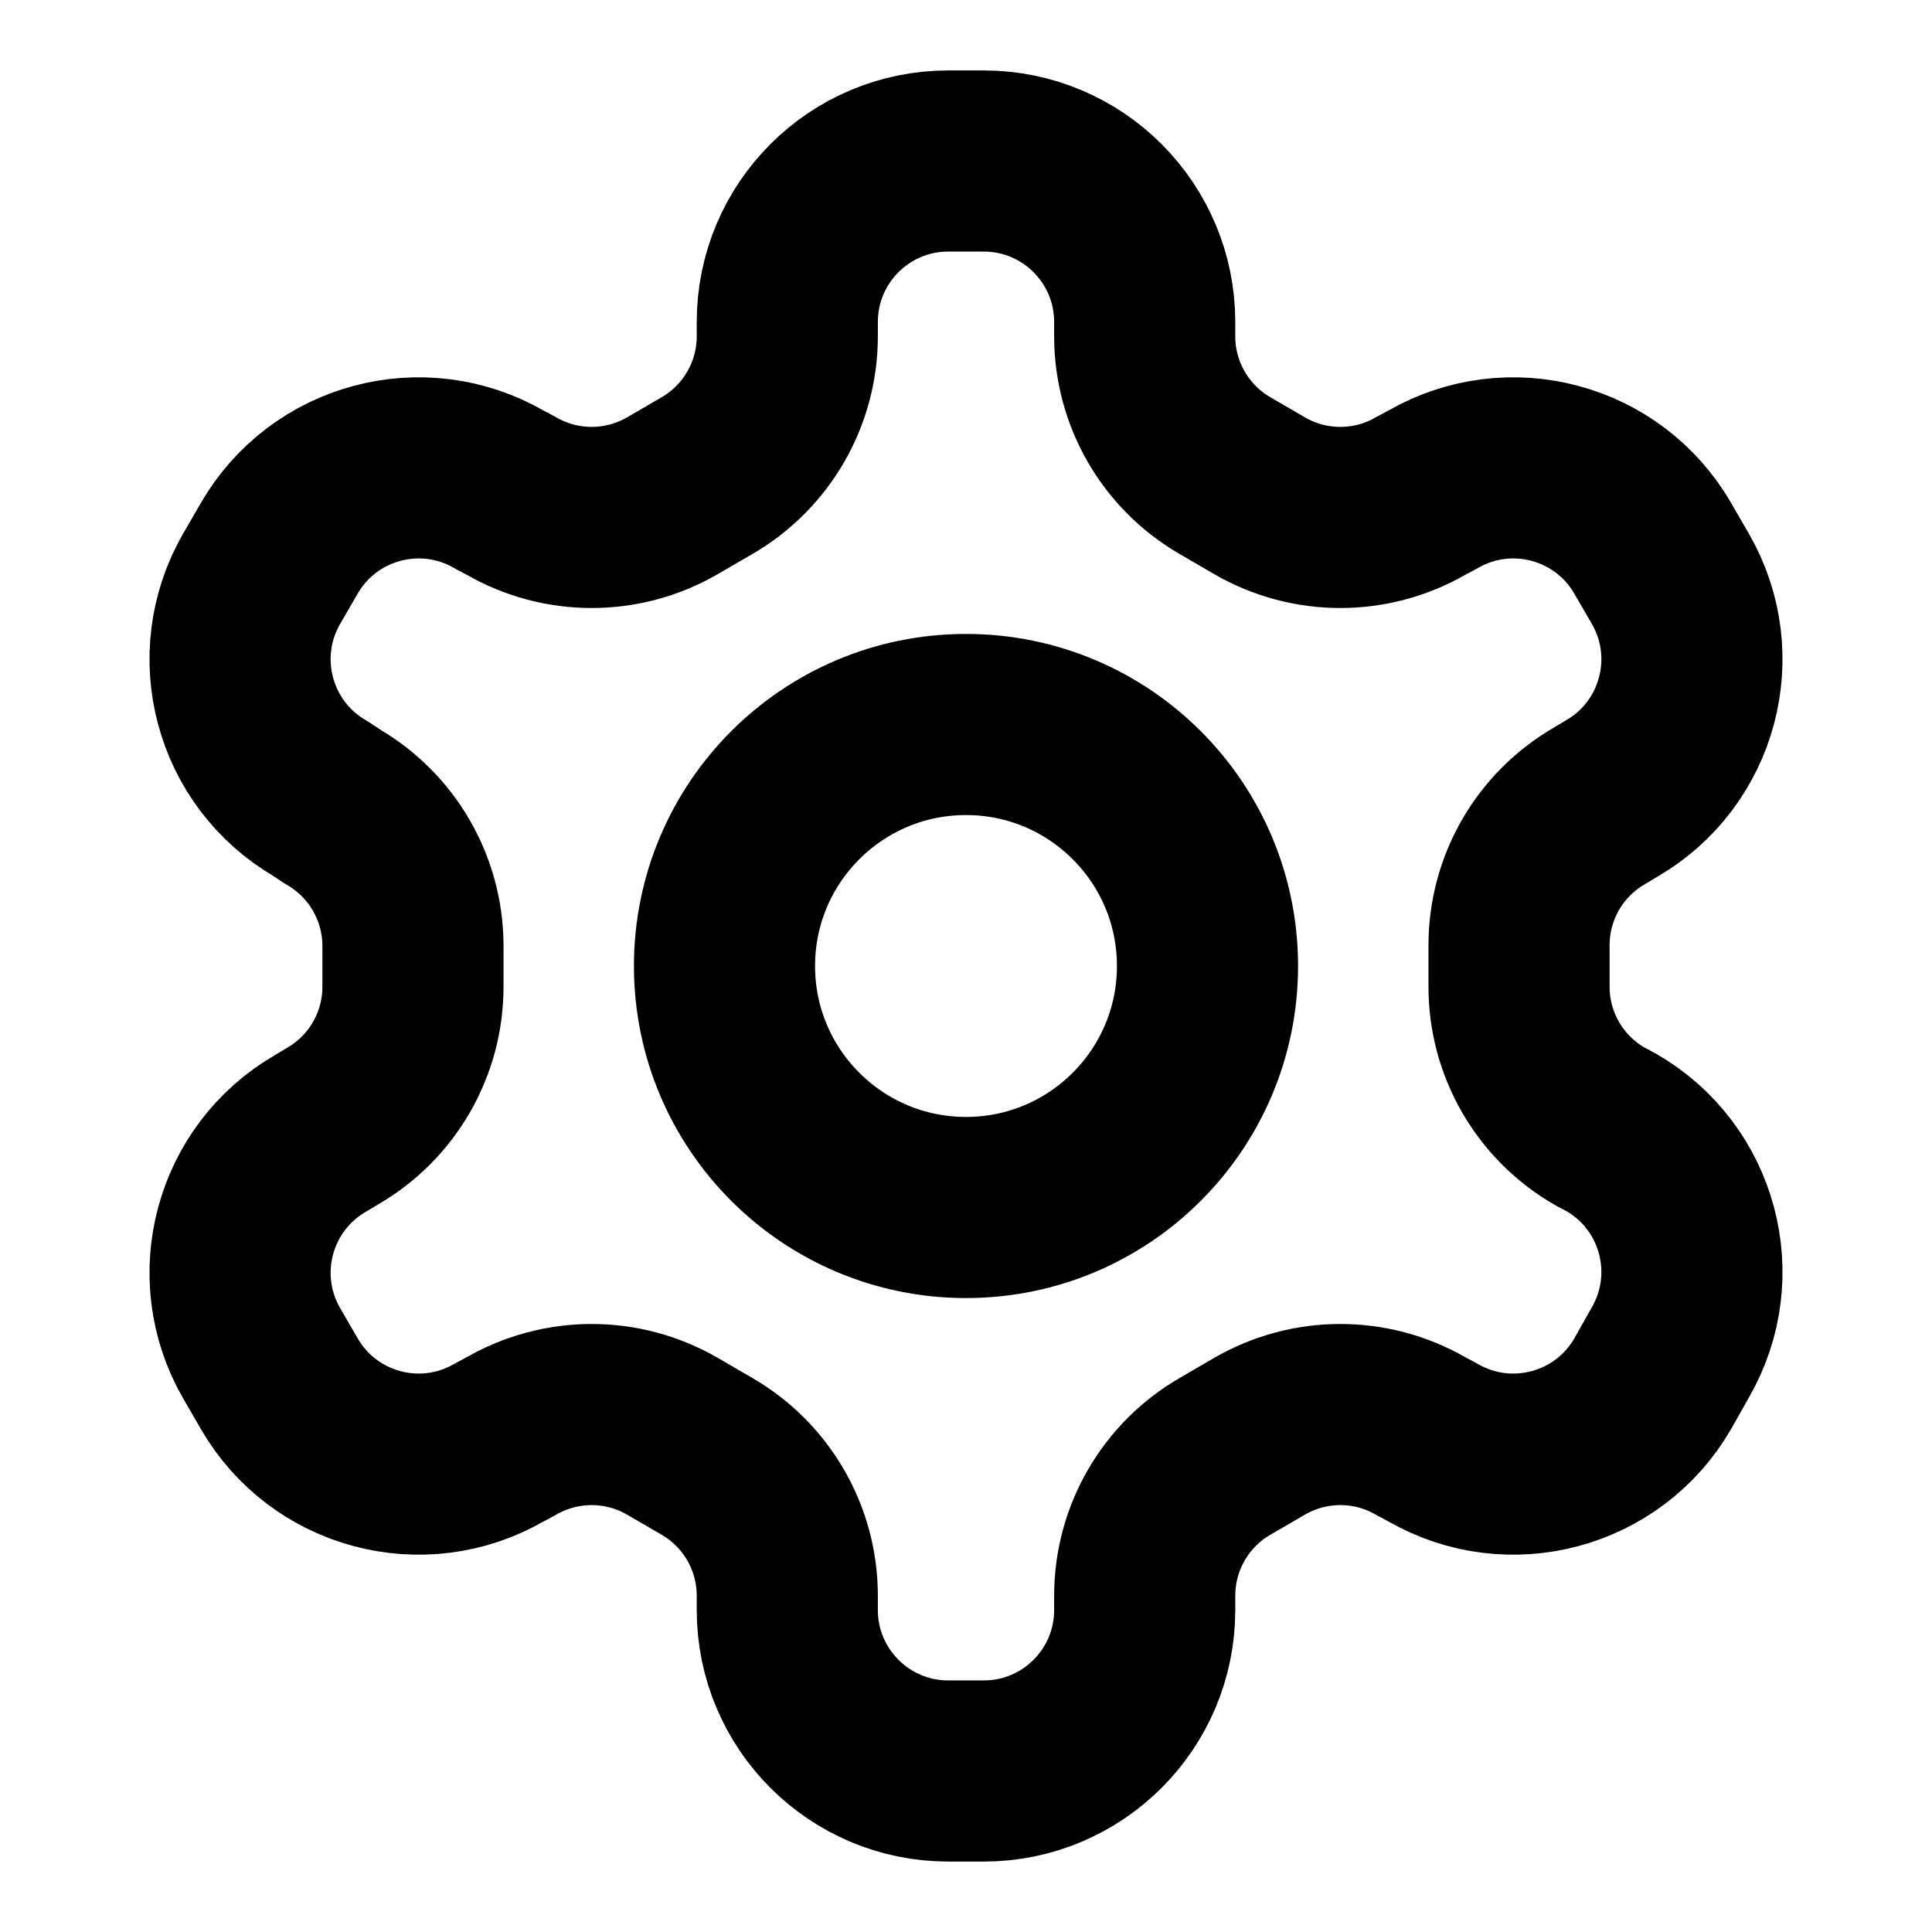
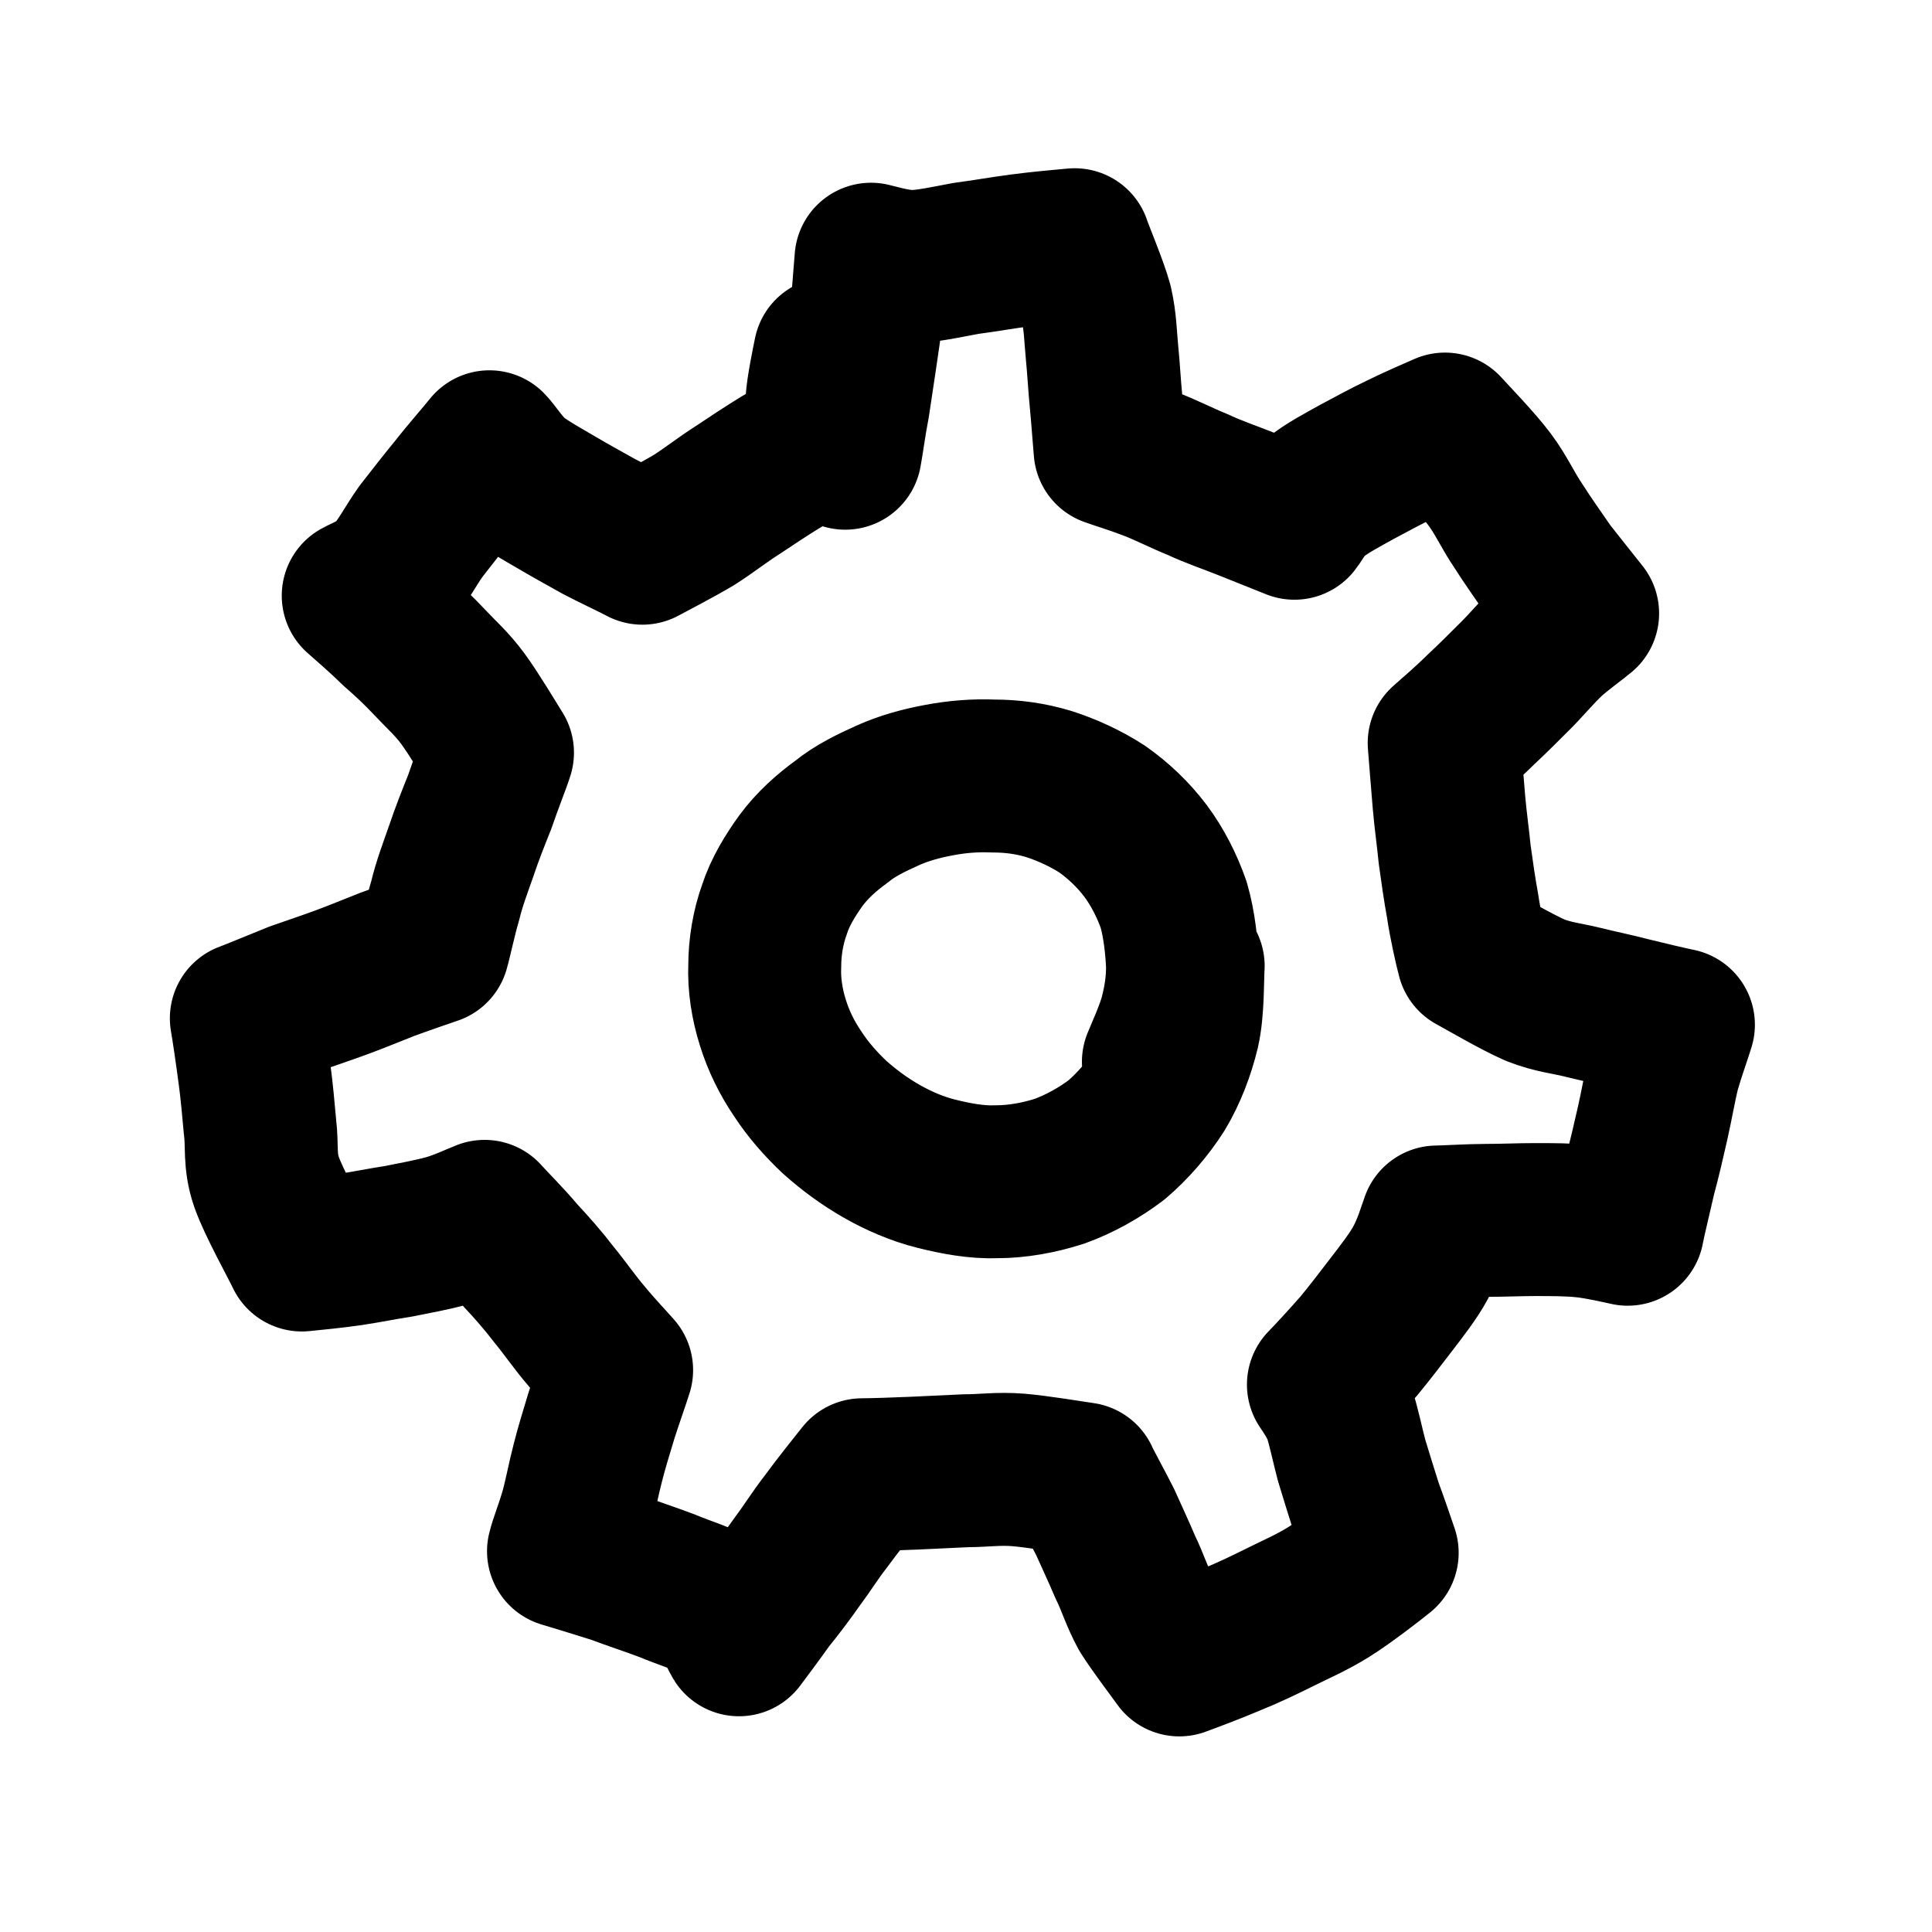
- <svg xmlns="http://www.w3.org/2000/svg" viewBox="0 0 24 24" fill="none" stroke="currentColor" stroke-width="2.25" stroke-linecap="round" stroke-linejoin="round">
-   <path d="M12.22 2h-.44a2 2 0 0 0-2 2v.18a2 2 0 0 1-1 1.73l-.43.25a2 2 0 0 1-2 0l-.15-.08a2 2 0 0 0-2.73.73l-.22.38a2 2 0 0 0 .73 2.73l.15.1a2 2 0 0 1 1 1.72v.51a2 2 0 0 1-1 1.74l-.15.09a2 2 0 0 0-.73 2.73l.22.38a2 2 0 0 0 2.73.73l.15-.08a2 2 0 0 1 2 0l.43.25a2 2 0 0 1 1 1.73V20a2 2 0 0 0 2 2h.44a2 2 0 0 0 2-2v-.18a2 2 0 0 1 1-1.73l.43-.25a2 2 0 0 1 2 0l.15.08a2 2 0 0 0 2.73-.73l.22-.39a2 2 0 0 0-.73-2.73l-.15-.08a2 2 0 0 1-1-1.74v-.5a2 2 0 0 1 1-1.74l.15-.09a2 2 0 0 0 .73-2.73l-.22-.38a2 2 0 0 0-2.73-.73l-.15.08a2 2 0 0 1-2 0l-.43-.25a2 2 0 0 1-1-1.73V4a2 2 0 0 0-2-2z" />
-   <circle cx="12" cy="12" r="3" />
+ <svg xmlns="http://www.w3.org/2000/svg" width="24" height="24" viewBox="0 0 24 24">
+   <path d="M10.5 5.63C10.52 5.53 10.56 5.23 10.6 5.03C10.63 4.83 10.66 4.63 10.69 4.43C10.72 4.23 10.75 4.03 10.77 3.83C10.79 3.62 10.81 3.32 10.82 3.22C10.91 3.24 11.13 3.31 11.33 3.31C11.52 3.31 11.78 3.25 12 3.21C12.23 3.18 12.45 3.14 12.68 3.11C12.9 3.08 13.24 3.05 13.35 3.04C13.39 3.16 13.56 3.56 13.62 3.78C13.67 4 13.67 4.18 13.69 4.38C13.71 4.58 13.72 4.79 13.74 4.99C13.76 5.19 13.78 5.49 13.79 5.59C13.87 5.62 14.1 5.69 14.28 5.76C14.47 5.83 14.68 5.94 14.88 6.02C15.07 6.11 15.28 6.18 15.48 6.26C15.68 6.34 15.98 6.46 16.08 6.5C16.12 6.45 16.21 6.28 16.34 6.18C16.47 6.07 16.68 5.96 16.86 5.86C17.03 5.77 17.21 5.67 17.4 5.58C17.58 5.49 17.86 5.37 17.95 5.33C18.04 5.43 18.35 5.75 18.5 5.95C18.65 6.15 18.73 6.34 18.86 6.53C18.98 6.72 19.11 6.9 19.24 7.09C19.38 7.27 19.59 7.53 19.66 7.62C19.59 7.68 19.38 7.83 19.25 7.95C19.11 8.08 18.97 8.25 18.83 8.39C18.68 8.54 18.54 8.68 18.39 8.82C18.25 8.96 18.02 9.16 17.94 9.23C17.95 9.35 17.98 9.74 18 9.97C18.02 10.2 18.05 10.4 18.07 10.61C18.1 10.83 18.13 11.04 18.17 11.26C18.2 11.47 18.27 11.78 18.3 11.89C18.43 11.96 18.84 12.2 19.07 12.3C19.3 12.39 19.46 12.4 19.66 12.45C19.86 12.5 20.06 12.54 20.25 12.59C20.45 12.64 20.75 12.71 20.85 12.73C20.82 12.83 20.73 13.08 20.67 13.29C20.62 13.49 20.58 13.73 20.53 13.95C20.48 14.17 20.43 14.39 20.37 14.61C20.32 14.83 20.24 15.16 20.22 15.27C20.13 15.25 19.87 15.19 19.68 15.17C19.49 15.15 19.28 15.15 19.07 15.15C18.87 15.15 18.67 15.16 18.46 15.16C18.26 15.16 17.95 15.18 17.85 15.18C17.82 15.26 17.75 15.5 17.65 15.68C17.56 15.85 17.41 16.04 17.28 16.21C17.15 16.38 17.02 16.55 16.88 16.72C16.74 16.88 16.52 17.12 16.44 17.2C16.48 17.26 16.58 17.4 16.64 17.56C16.69 17.71 16.74 17.95 16.79 18.14C16.85 18.34 16.91 18.53 16.97 18.72C17.04 18.91 17.14 19.2 17.17 19.29C17.06 19.38 16.71 19.65 16.5 19.78C16.29 19.91 16.1 19.99 15.9 20.09C15.7 20.19 15.49 20.29 15.29 20.37C15.08 20.46 14.76 20.58 14.65 20.62C14.58 20.52 14.35 20.22 14.23 20.03C14.12 19.83 14.07 19.65 13.98 19.47C13.9 19.28 13.81 19.09 13.73 18.91C13.64 18.73 13.49 18.46 13.45 18.37C13.31 18.35 12.89 18.28 12.65 18.26C12.4 18.24 12.22 18.27 12 18.27C11.79 18.28 11.57 18.29 11.36 18.3C11.14 18.31 10.82 18.32 10.71 18.32C10.63 18.42 10.39 18.72 10.26 18.9C10.12 19.08 10.03 19.23 9.91 19.39C9.79 19.56 9.67 19.72 9.54 19.88C9.42 20.05 9.24 20.29 9.18 20.37C9.14 20.31 9.06 20.08 8.91 19.97C8.76 19.86 8.5 19.79 8.29 19.7C8.08 19.62 7.86 19.55 7.65 19.47C7.43 19.4 7.1 19.3 7 19.27C7.02 19.18 7.11 18.95 7.16 18.77C7.21 18.59 7.25 18.37 7.3 18.18C7.35 17.98 7.41 17.79 7.47 17.59C7.53 17.4 7.63 17.12 7.66 17.02C7.6 16.95 7.41 16.75 7.28 16.59C7.15 16.44 7.02 16.25 6.88 16.08C6.75 15.91 6.61 15.75 6.46 15.59C6.32 15.42 6.09 15.19 6.02 15.11C5.94 15.14 5.73 15.24 5.55 15.29C5.37 15.34 5.15 15.38 4.95 15.42C4.75 15.45 4.56 15.49 4.36 15.52C4.16 15.55 3.85 15.58 3.75 15.59C3.68 15.44 3.4 14.94 3.31 14.68C3.22 14.42 3.26 14.23 3.23 14C3.21 13.78 3.19 13.55 3.16 13.33C3.13 13.1 3.08 12.76 3.06 12.65C3.17 12.61 3.48 12.48 3.68 12.4C3.88 12.33 4.06 12.27 4.25 12.2C4.44 12.13 4.63 12.05 4.81 11.98C5 11.91 5.29 11.81 5.38 11.78C5.41 11.68 5.47 11.39 5.53 11.19C5.58 10.98 5.66 10.77 5.73 10.57C5.8 10.36 5.88 10.16 5.96 9.96C6.03 9.75 6.15 9.45 6.18 9.35C6.11 9.24 5.89 8.87 5.75 8.68C5.61 8.49 5.48 8.38 5.34 8.23C5.2 8.08 5.05 7.94 4.9 7.81C4.76 7.67 4.53 7.47 4.45 7.4C4.52 7.36 4.71 7.29 4.84 7.16C4.98 7.02 5.1 6.78 5.23 6.6C5.37 6.42 5.51 6.24 5.65 6.07C5.79 5.89 6.01 5.64 6.08 5.55C6.14 5.61 6.26 5.8 6.4 5.92C6.54 6.03 6.74 6.14 6.91 6.24C7.08 6.34 7.26 6.44 7.44 6.54C7.61 6.63 7.89 6.76 7.98 6.81C8.09 6.75 8.42 6.58 8.62 6.46C8.81 6.34 8.97 6.21 9.16 6.09C9.34 5.97 9.52 5.85 9.7 5.74C9.89 5.63 10.17 5.47 10.27 5.42C10.26 5.35 10.21 5.16 10.21 4.99C10.22 4.82 10.29 4.49 10.31 4.39M14.76 12C14.75 12.13 14.76 12.54 14.7 12.8C14.64 13.05 14.54 13.32 14.4 13.55C14.26 13.77 14.07 13.99 13.87 14.16C13.66 14.32 13.41 14.46 13.16 14.55C12.91 14.63 12.64 14.68 12.38 14.68C12.13 14.69 11.87 14.64 11.63 14.58C11.39 14.52 11.16 14.42 10.95 14.3C10.74 14.18 10.55 14.04 10.37 13.88C10.2 13.72 10.04 13.54 9.91 13.34C9.78 13.15 9.67 12.93 9.6 12.7C9.53 12.48 9.49 12.23 9.5 12C9.5 11.77 9.54 11.52 9.62 11.3C9.69 11.08 9.82 10.87 9.95 10.69C10.09 10.5 10.27 10.34 10.45 10.21C10.62 10.07 10.83 9.97 11.03 9.88C11.23 9.79 11.45 9.73 11.67 9.69C11.88 9.65 12.11 9.63 12.34 9.64C12.57 9.64 12.8 9.67 13.03 9.74C13.25 9.81 13.49 9.92 13.69 10.05C13.89 10.19 14.08 10.37 14.23 10.57C14.38 10.77 14.5 11.01 14.58 11.24C14.65 11.48 14.68 11.77 14.69 12C14.69 12.23 14.66 12.41 14.61 12.61C14.56 12.81 14.43 13.09 14.39 13.19" fill="none" stroke="currentColor" stroke-width="1.9" stroke-linecap="round" stroke-linejoin="round" />
</svg>
